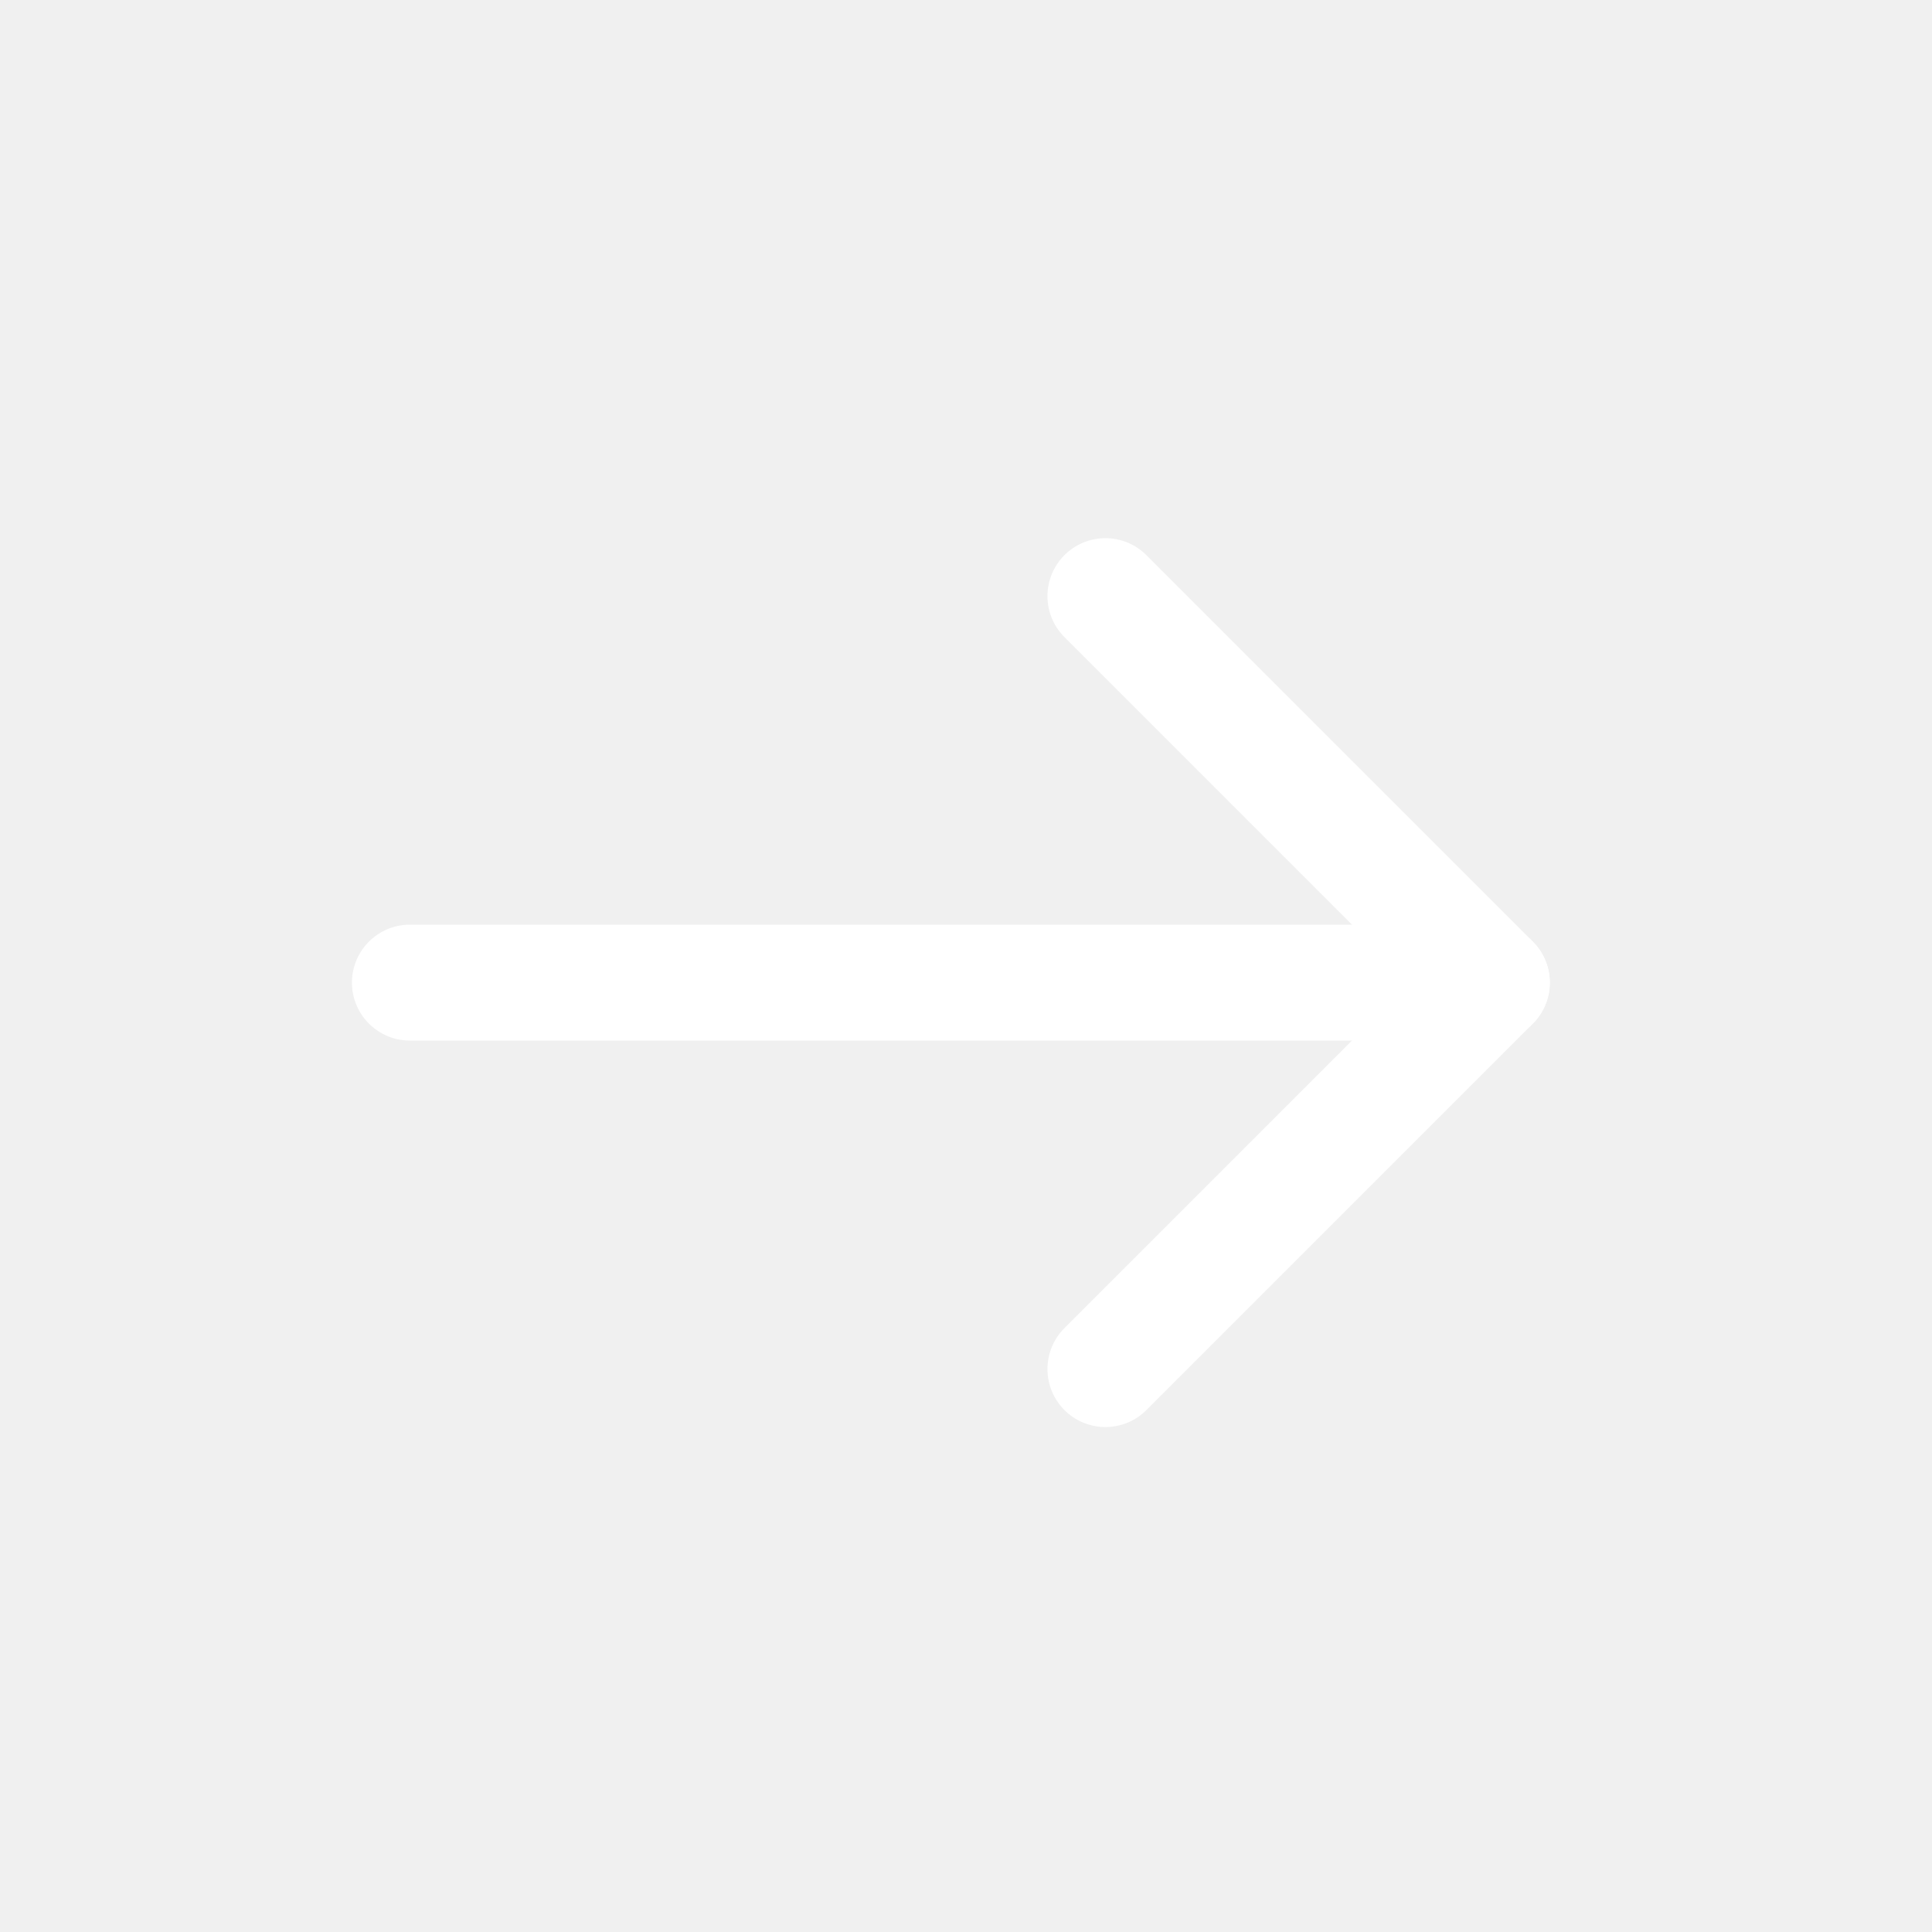
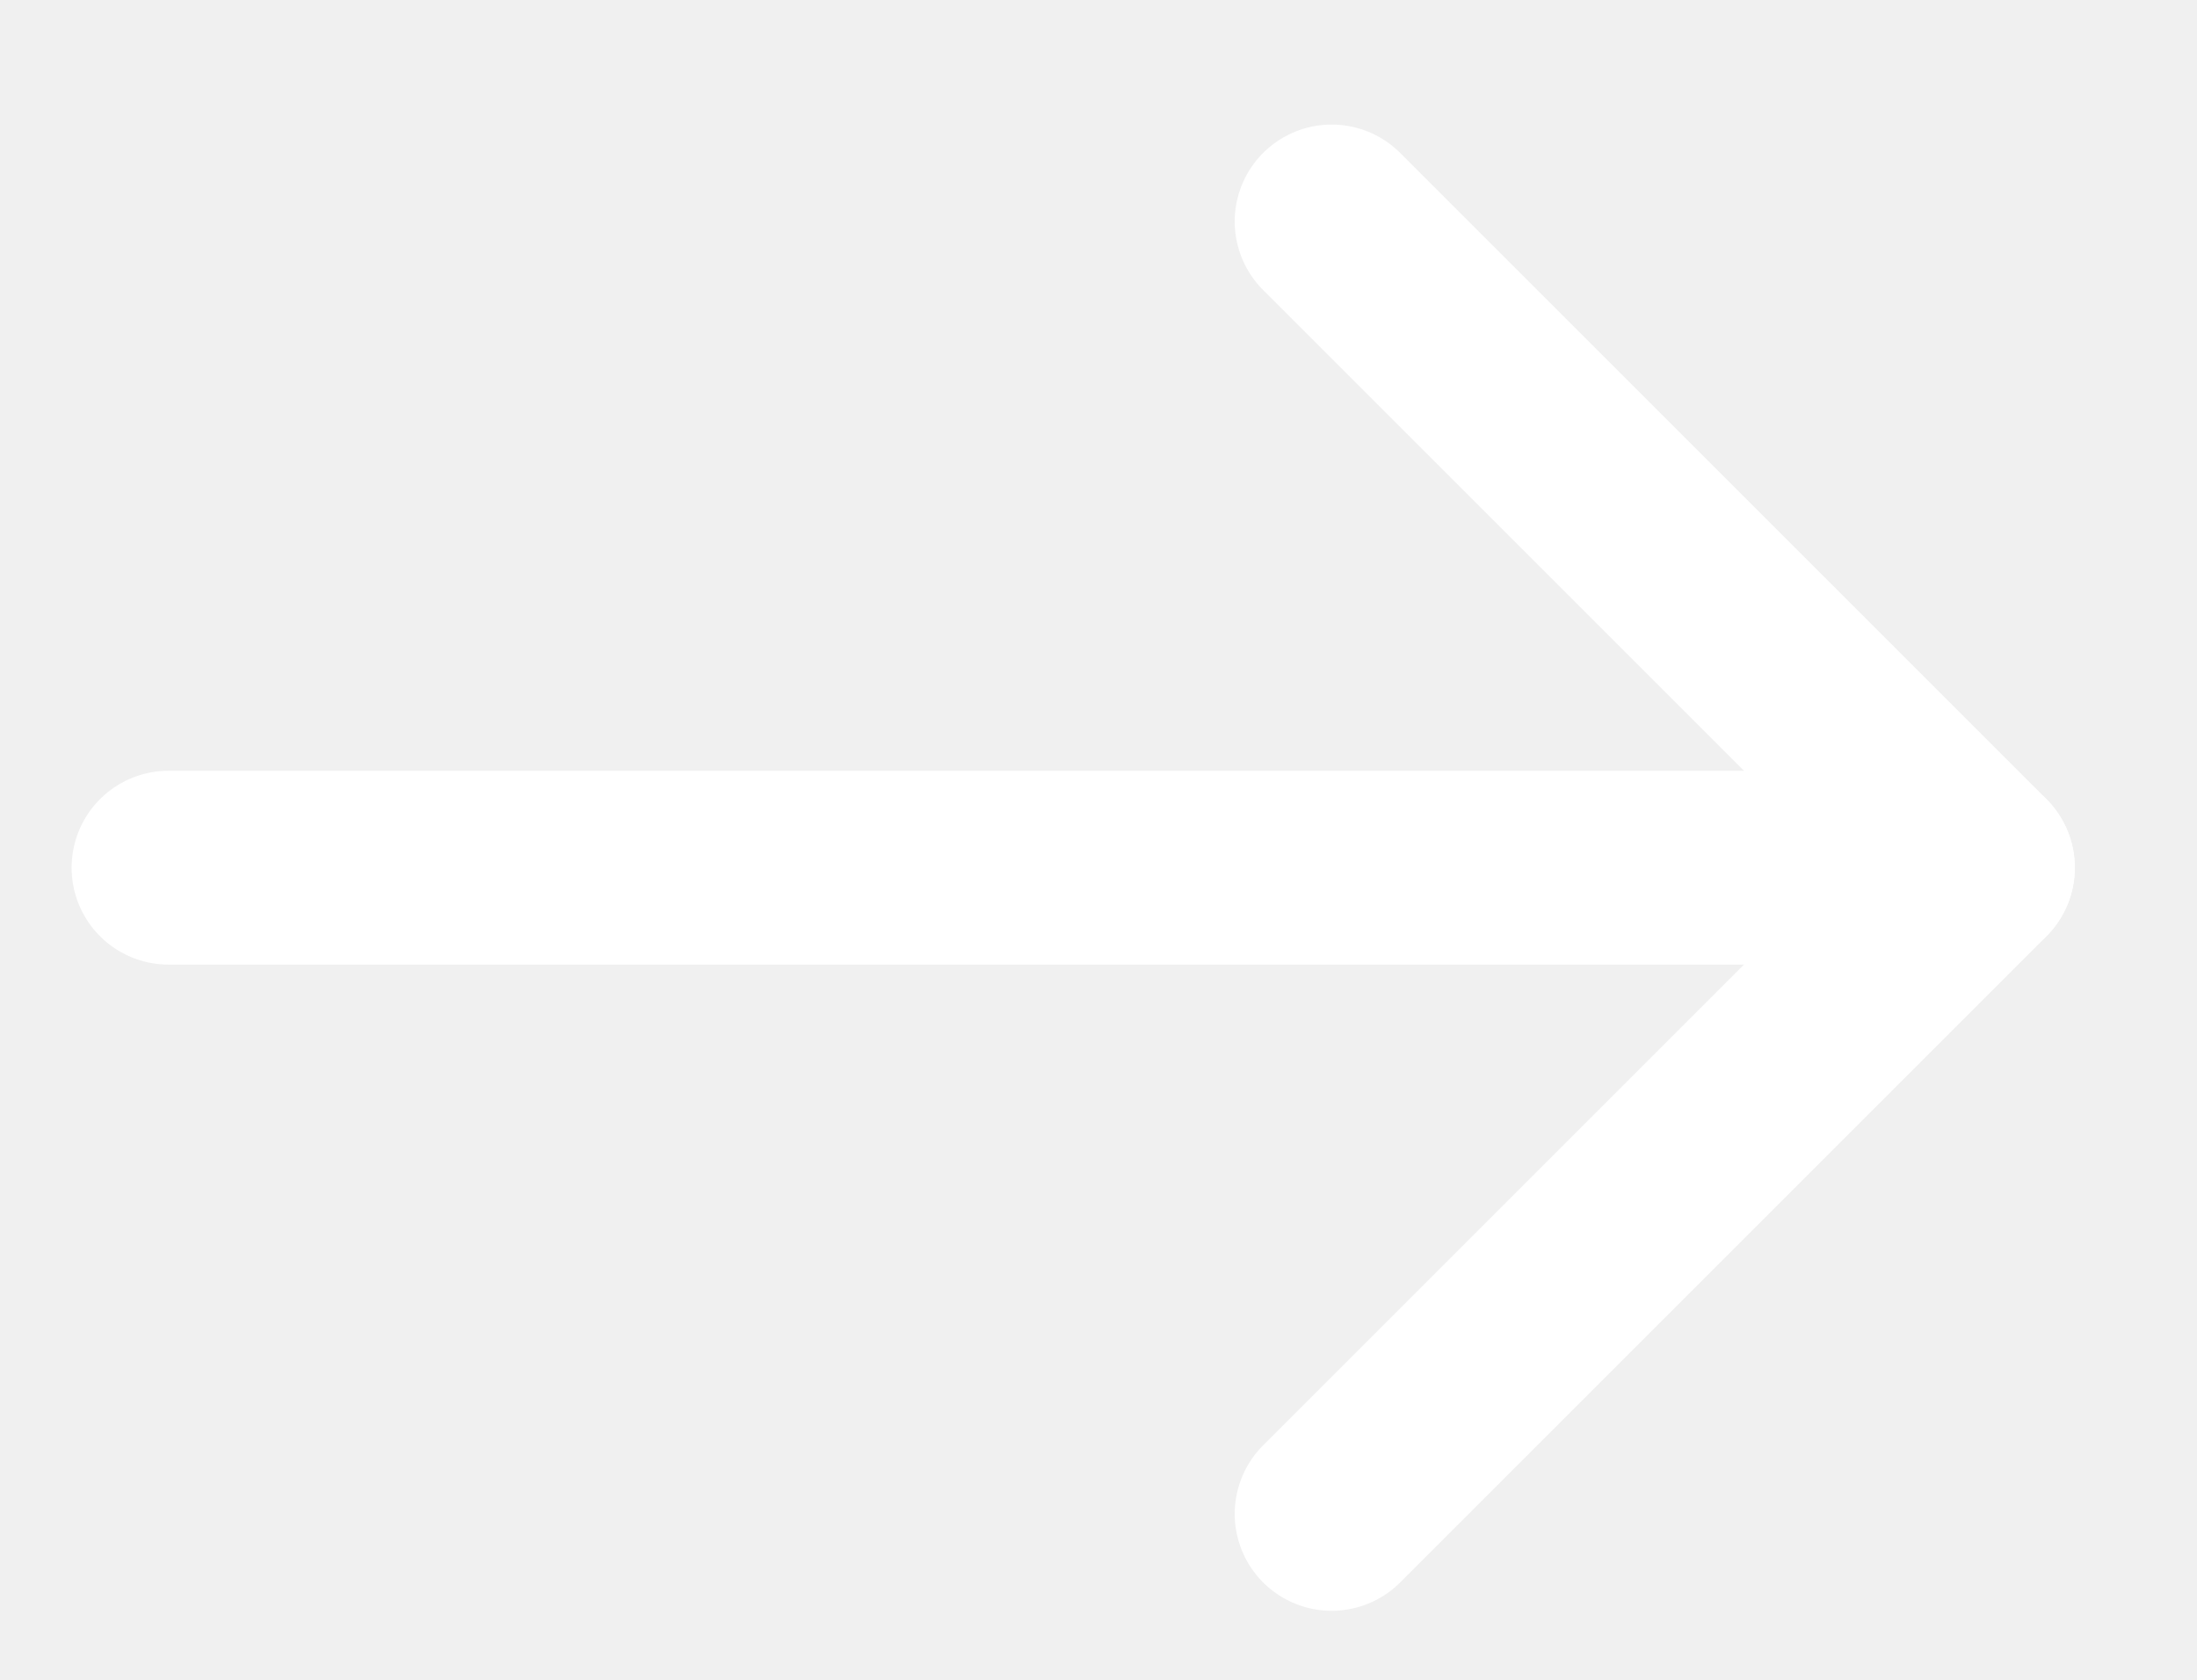
- <svg xmlns="http://www.w3.org/2000/svg" width="25" height="25" viewBox="0 0 25 25" fill="none">
-   <path d="M19.304 12.715L5.304 12.715" stroke="white" stroke-width="1.5" stroke-linecap="round" stroke-linejoin="round" />
-   <path d="M14.304 7.714L19.305 12.715L14.304 17.716" stroke="white" stroke-width="1.5" stroke-linecap="round" stroke-linejoin="round" />
+ <svg xmlns="http://www.w3.org/2000/svg" width="17" height="13" viewBox="0 0 17 13" fill="none">
+   <path d="M15.304 6.715L1.304 6.715" stroke="white" stroke-width="1.5" stroke-linecap="round" stroke-linejoin="round" />
+   <path d="M10.304 1.714L15.305 6.715L10.304 11.716" stroke="white" stroke-width="1.5" stroke-linecap="round" stroke-linejoin="round" />
</svg>
